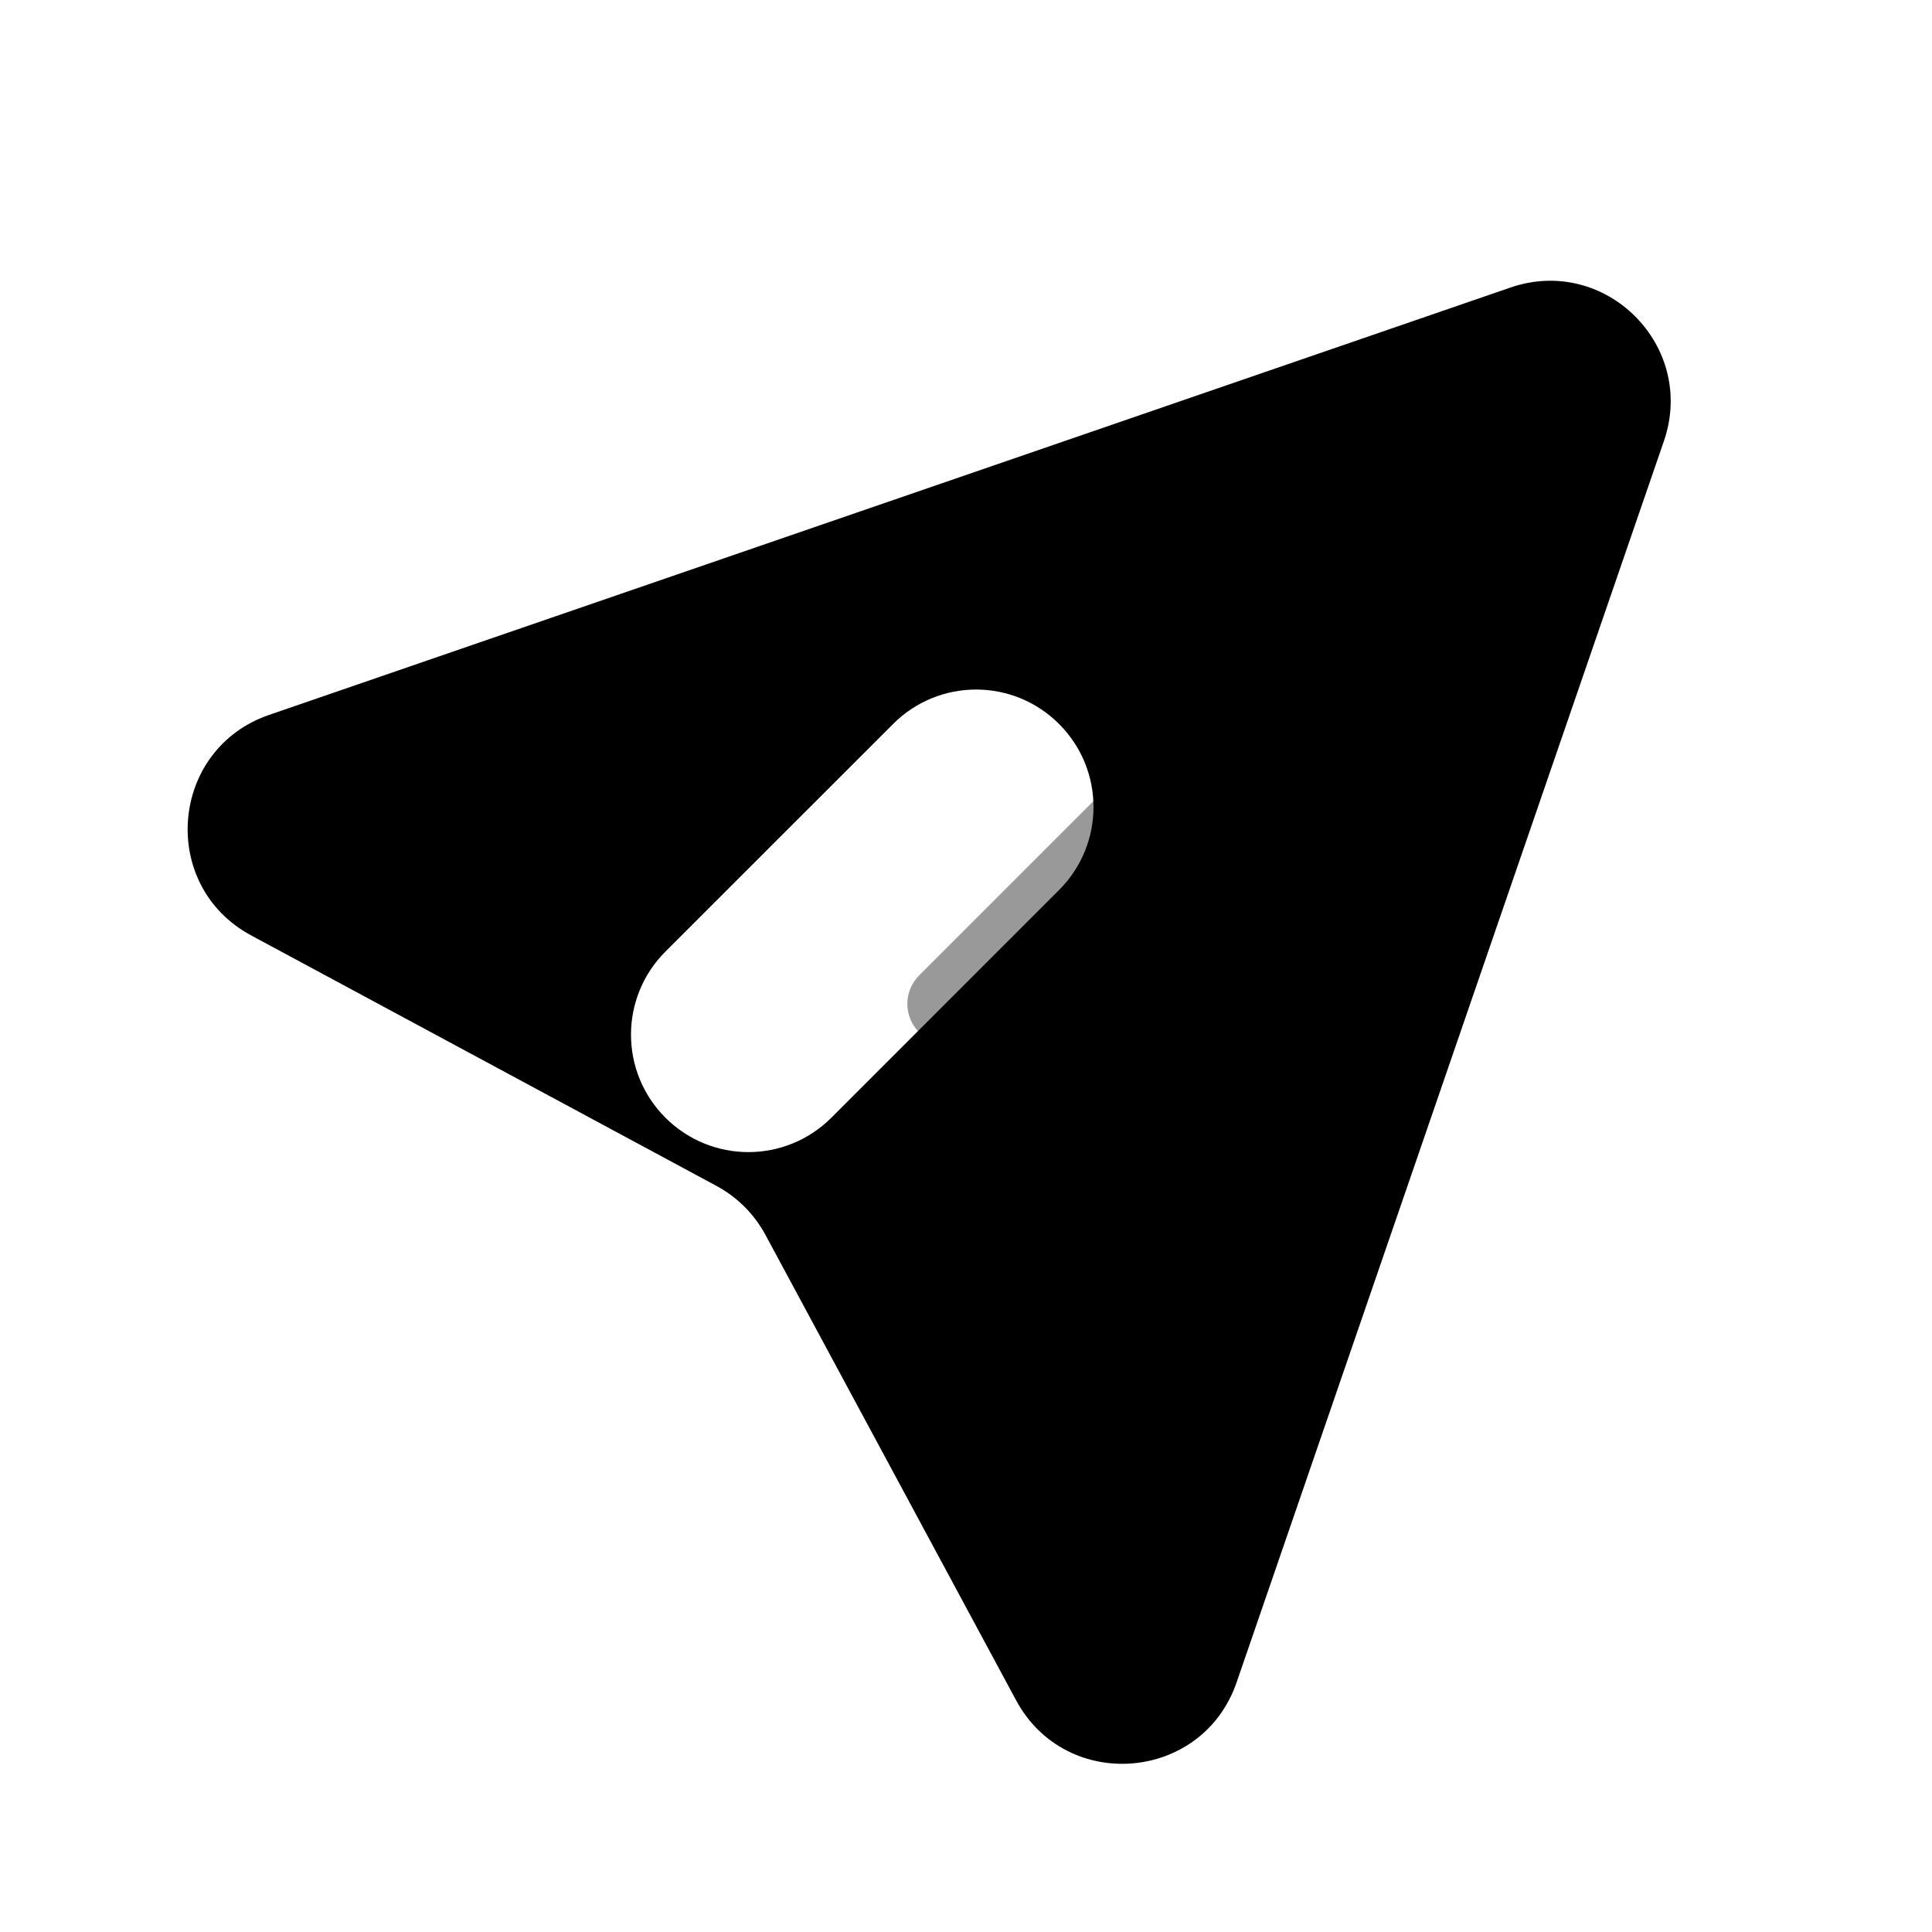
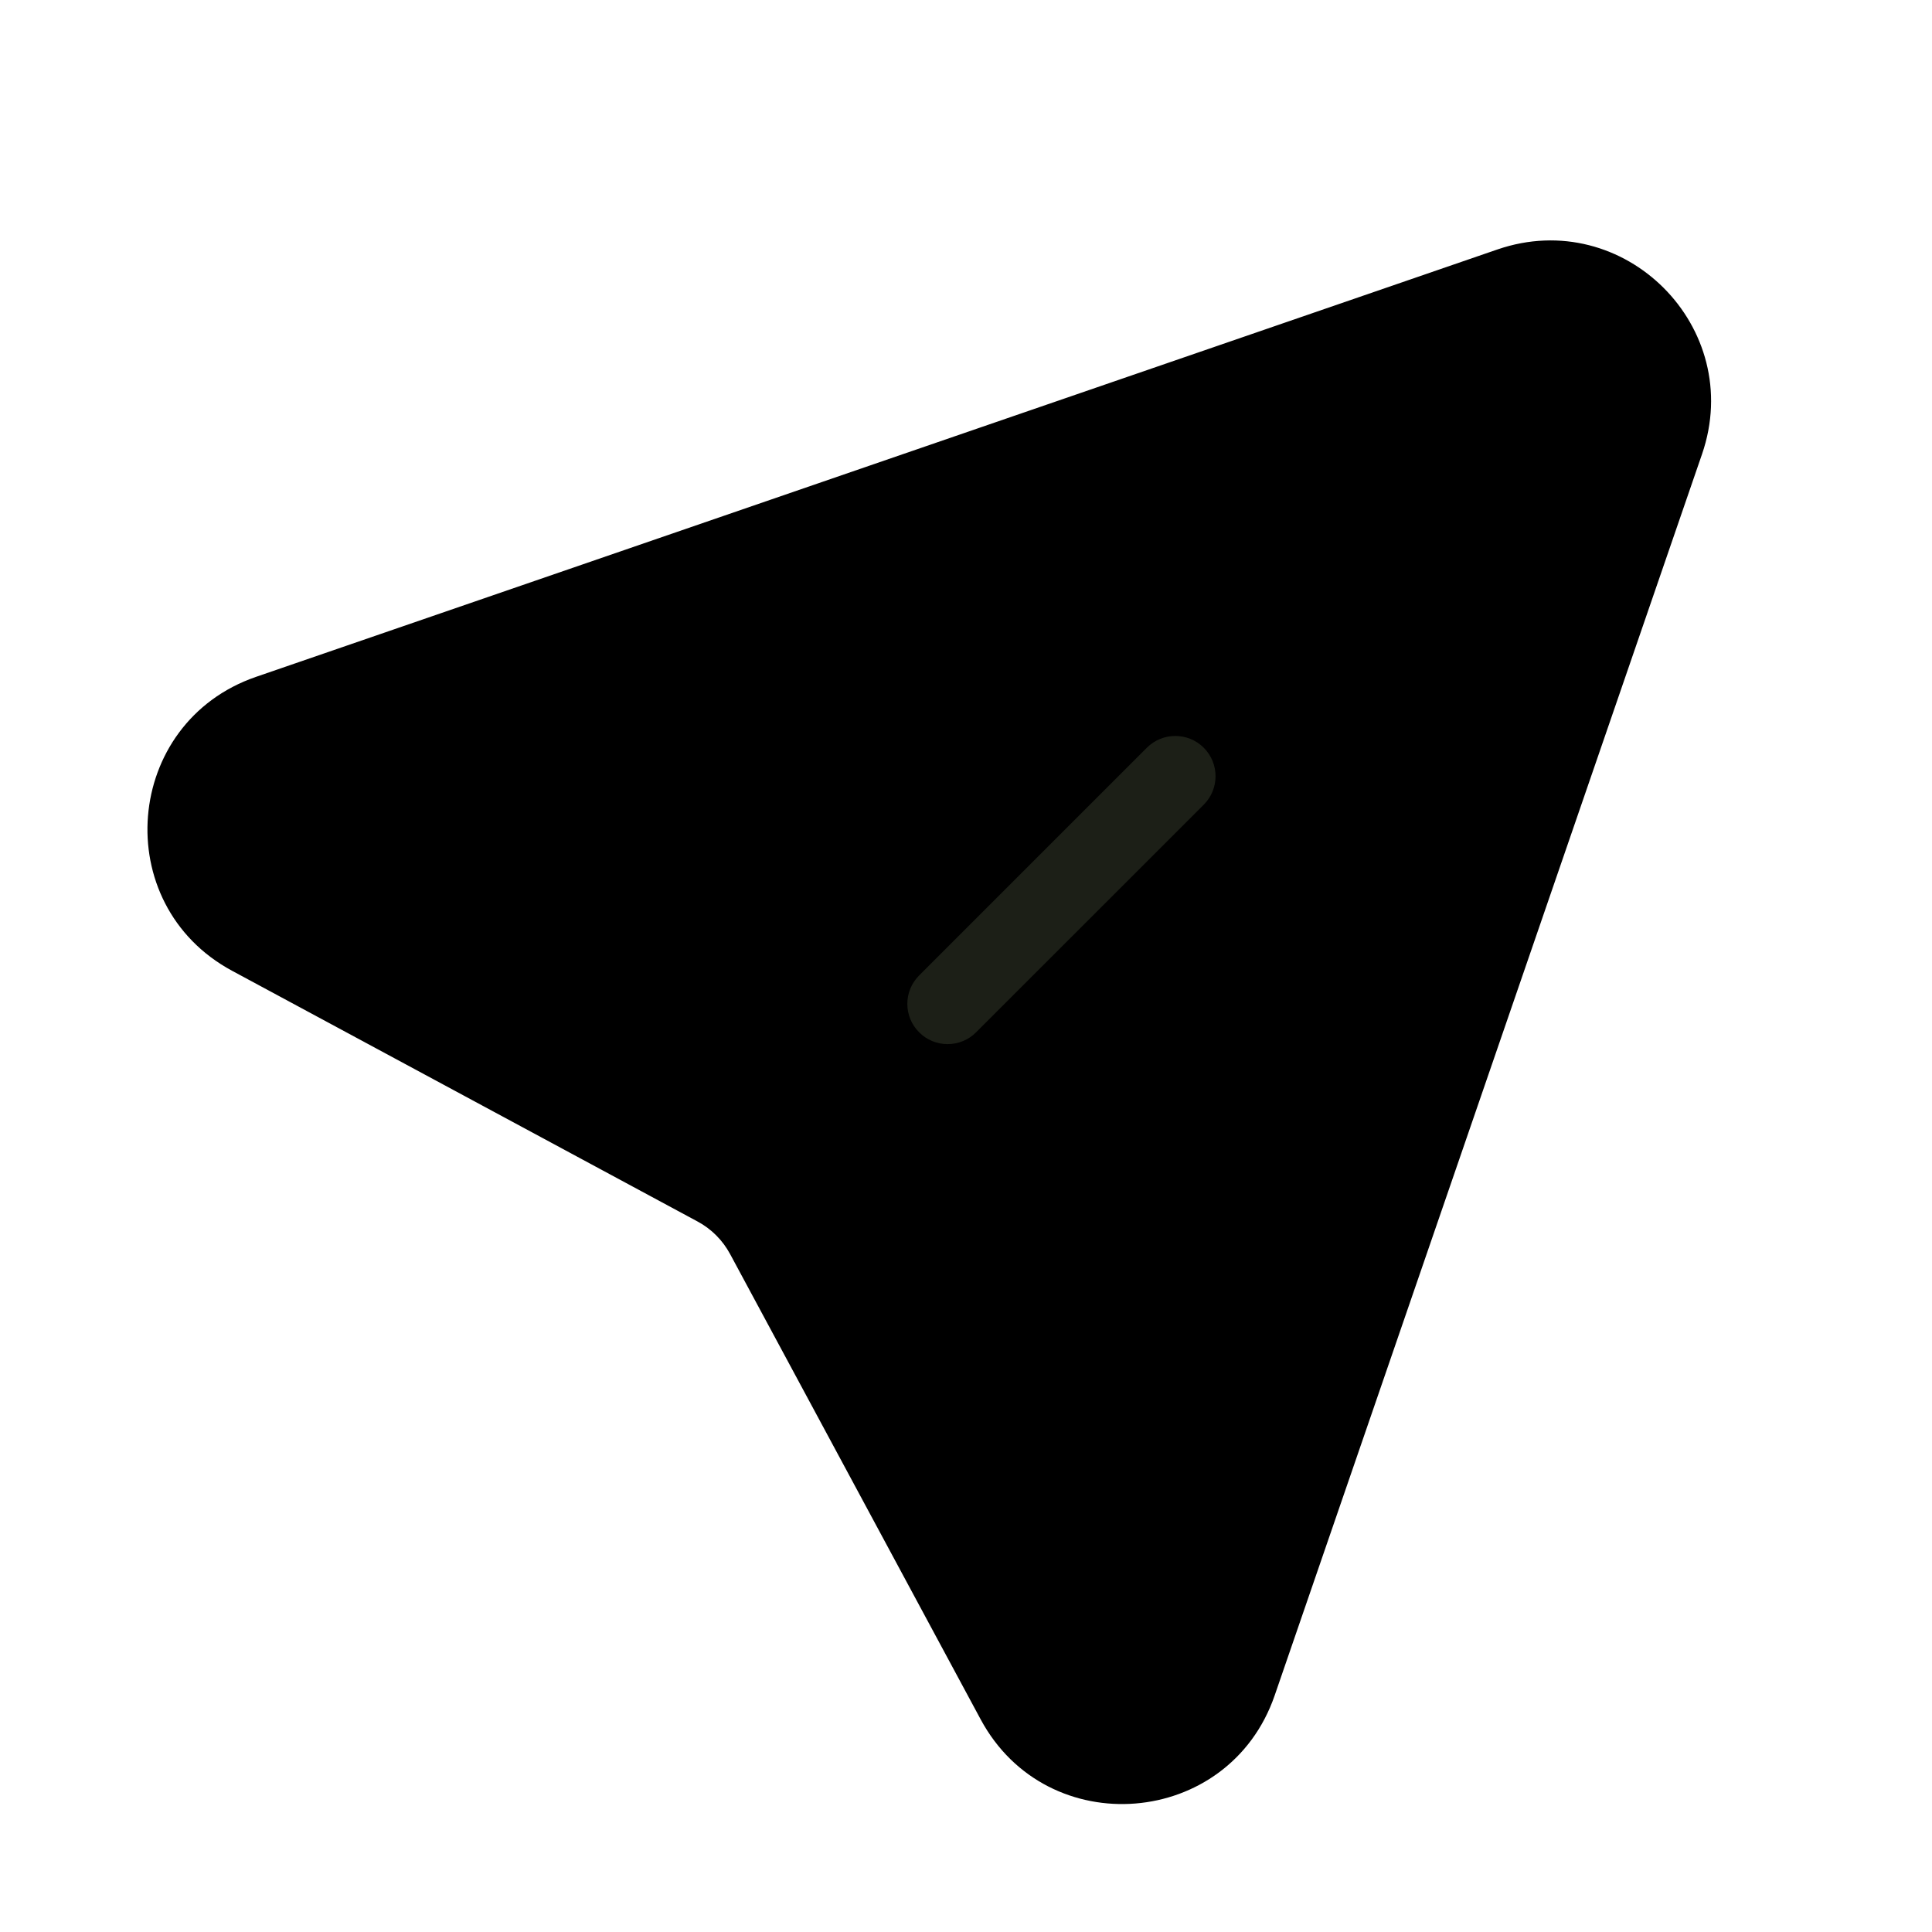
<svg xmlns="http://www.w3.org/2000/svg" width="30" height="30" viewBox="0 0 30 30" fill="none">
-   <path fill-rule="evenodd" clip-rule="evenodd" d="M23.454 4.465L4.179 11.101C2.633 11.633 2.461 13.75 3.9 14.525L11.126 18.415C11.449 18.589 11.713 18.854 11.887 19.177L15.778 26.402C16.553 27.841 18.67 27.669 19.202 26.124L25.837 6.849C26.346 5.371 24.931 3.957 23.454 4.465ZM16.445 13.82C17.158 13.107 17.158 11.955 16.445 11.242C15.733 10.529 14.58 10.529 13.868 11.242L10.332 14.777C9.62 15.49 9.62 16.642 10.332 17.355C11.045 18.068 12.197 18.068 12.91 17.355L16.445 13.82Z" fill="currentColor" />
-   <path d="M18.692 11.611C18.936 11.855 18.936 12.251 18.692 12.495L15.156 16.03C15.039 16.148 14.88 16.213 14.714 16.213C14.549 16.213 14.39 16.148 14.273 16.03C14.155 15.913 14.089 15.754 14.089 15.588C14.089 15.422 14.155 15.264 14.273 15.146L17.808 11.611C18.052 11.367 18.448 11.367 18.692 11.611Z" fill="currentColor" fill-opacity="0.4" />
+   <path d="M23.454 4.465L4.179 11.101C2.633 11.633 2.461 13.75 3.9 14.525L11.126 18.415C11.449 18.589 11.713 18.854 11.887 19.177L15.778 26.402C16.553 27.841 18.67 27.669 19.202 26.124L25.837 6.849C26.346 5.371 24.931 3.957 23.454 4.465Z" fill="currentColor" />
+   <path fill-rule="evenodd" clip-rule="evenodd" d="M25.247 6.645C25.586 5.661 24.642 4.717 23.658 5.056L4.383 11.692C3.352 12.046 3.237 13.458 4.197 13.974L11.422 17.865C11.853 18.097 12.206 18.45 12.438 18.881L16.328 26.106C16.845 27.066 18.256 26.951 18.611 25.921L25.247 6.645ZM23.251 3.874C25.22 3.196 27.107 5.082 26.429 7.052L19.793 26.327C19.083 28.387 16.261 28.617 15.228 26.699L11.337 19.473C11.221 19.258 11.045 19.081 10.829 18.966L3.605 15.075C1.686 14.042 1.915 11.22 3.976 10.51L23.251 3.874Z" fill="currentColor" />
+   <path fill-rule="evenodd" clip-rule="evenodd" d="M18.692 11.611C18.936 11.855 18.936 12.251 18.692 12.495L15.156 16.03C15.039 16.148 14.88 16.213 14.714 16.213C14.549 16.213 14.39 16.148 14.273 16.03C14.155 15.913 14.089 15.754 14.089 15.588C14.089 15.422 14.155 15.264 14.273 15.146L17.808 11.611C18.052 11.367 18.448 11.367 18.692 11.611Z" fill="#1C1F17" />
</svg>
